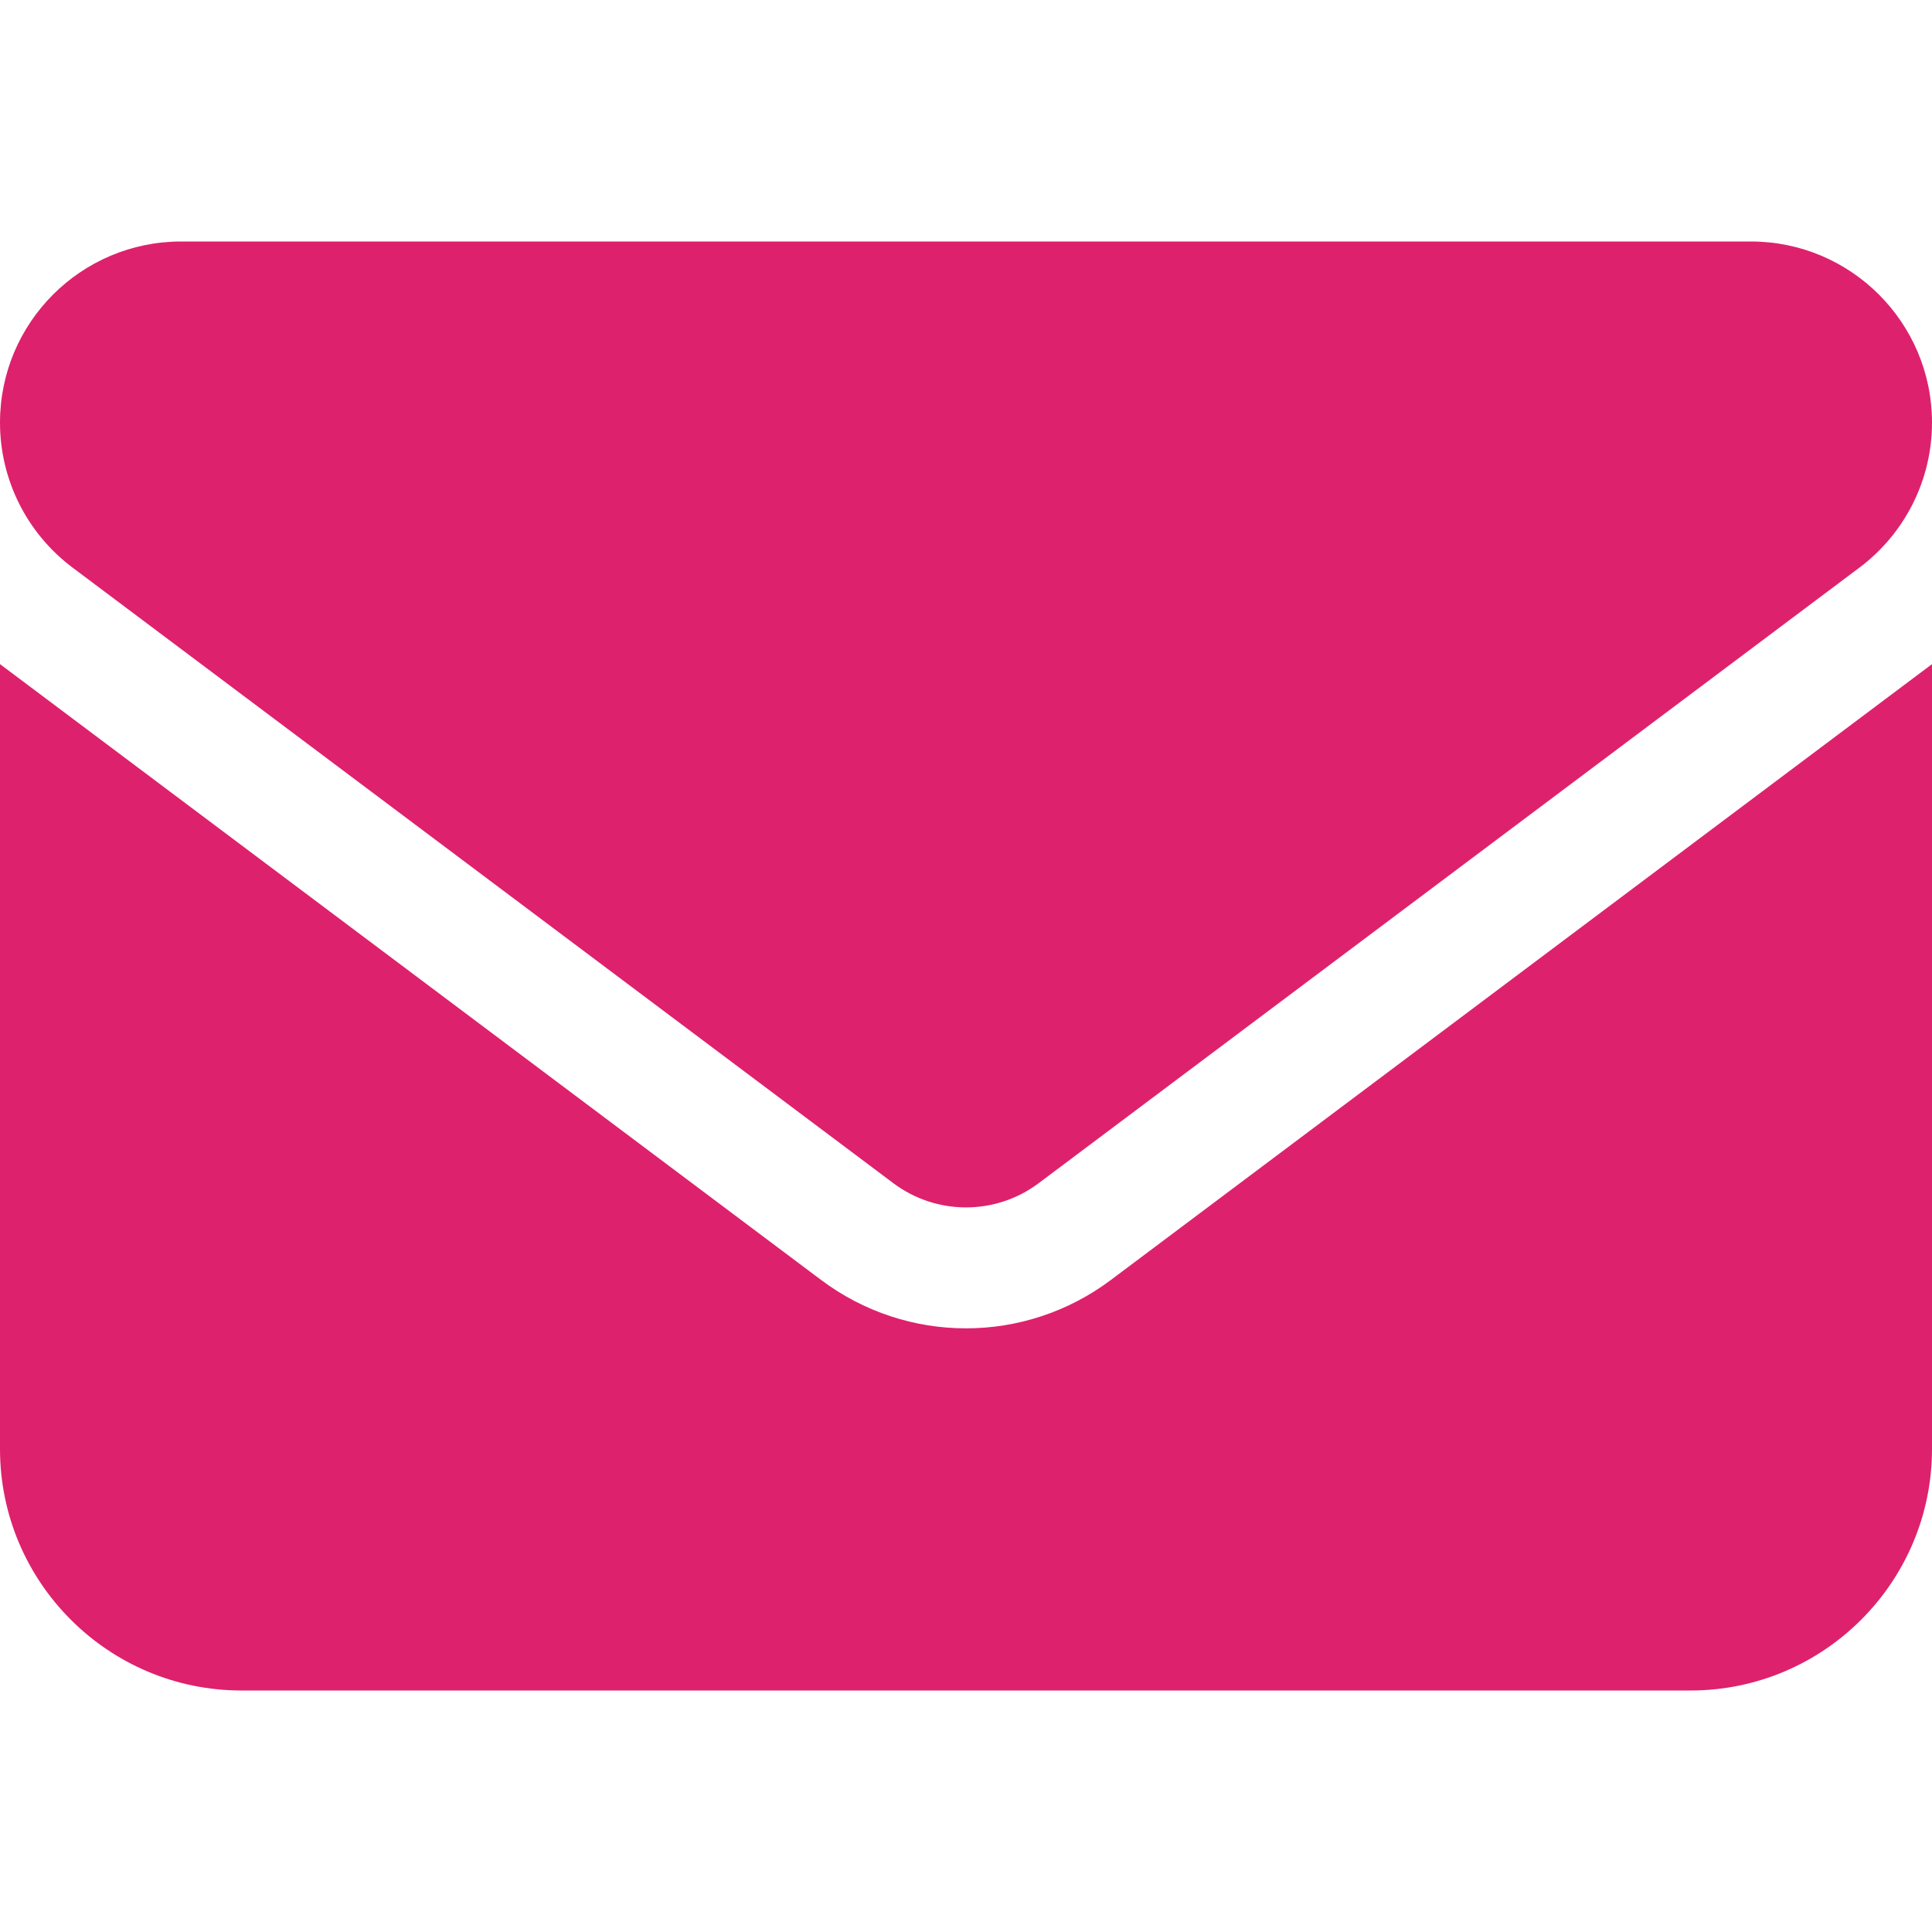
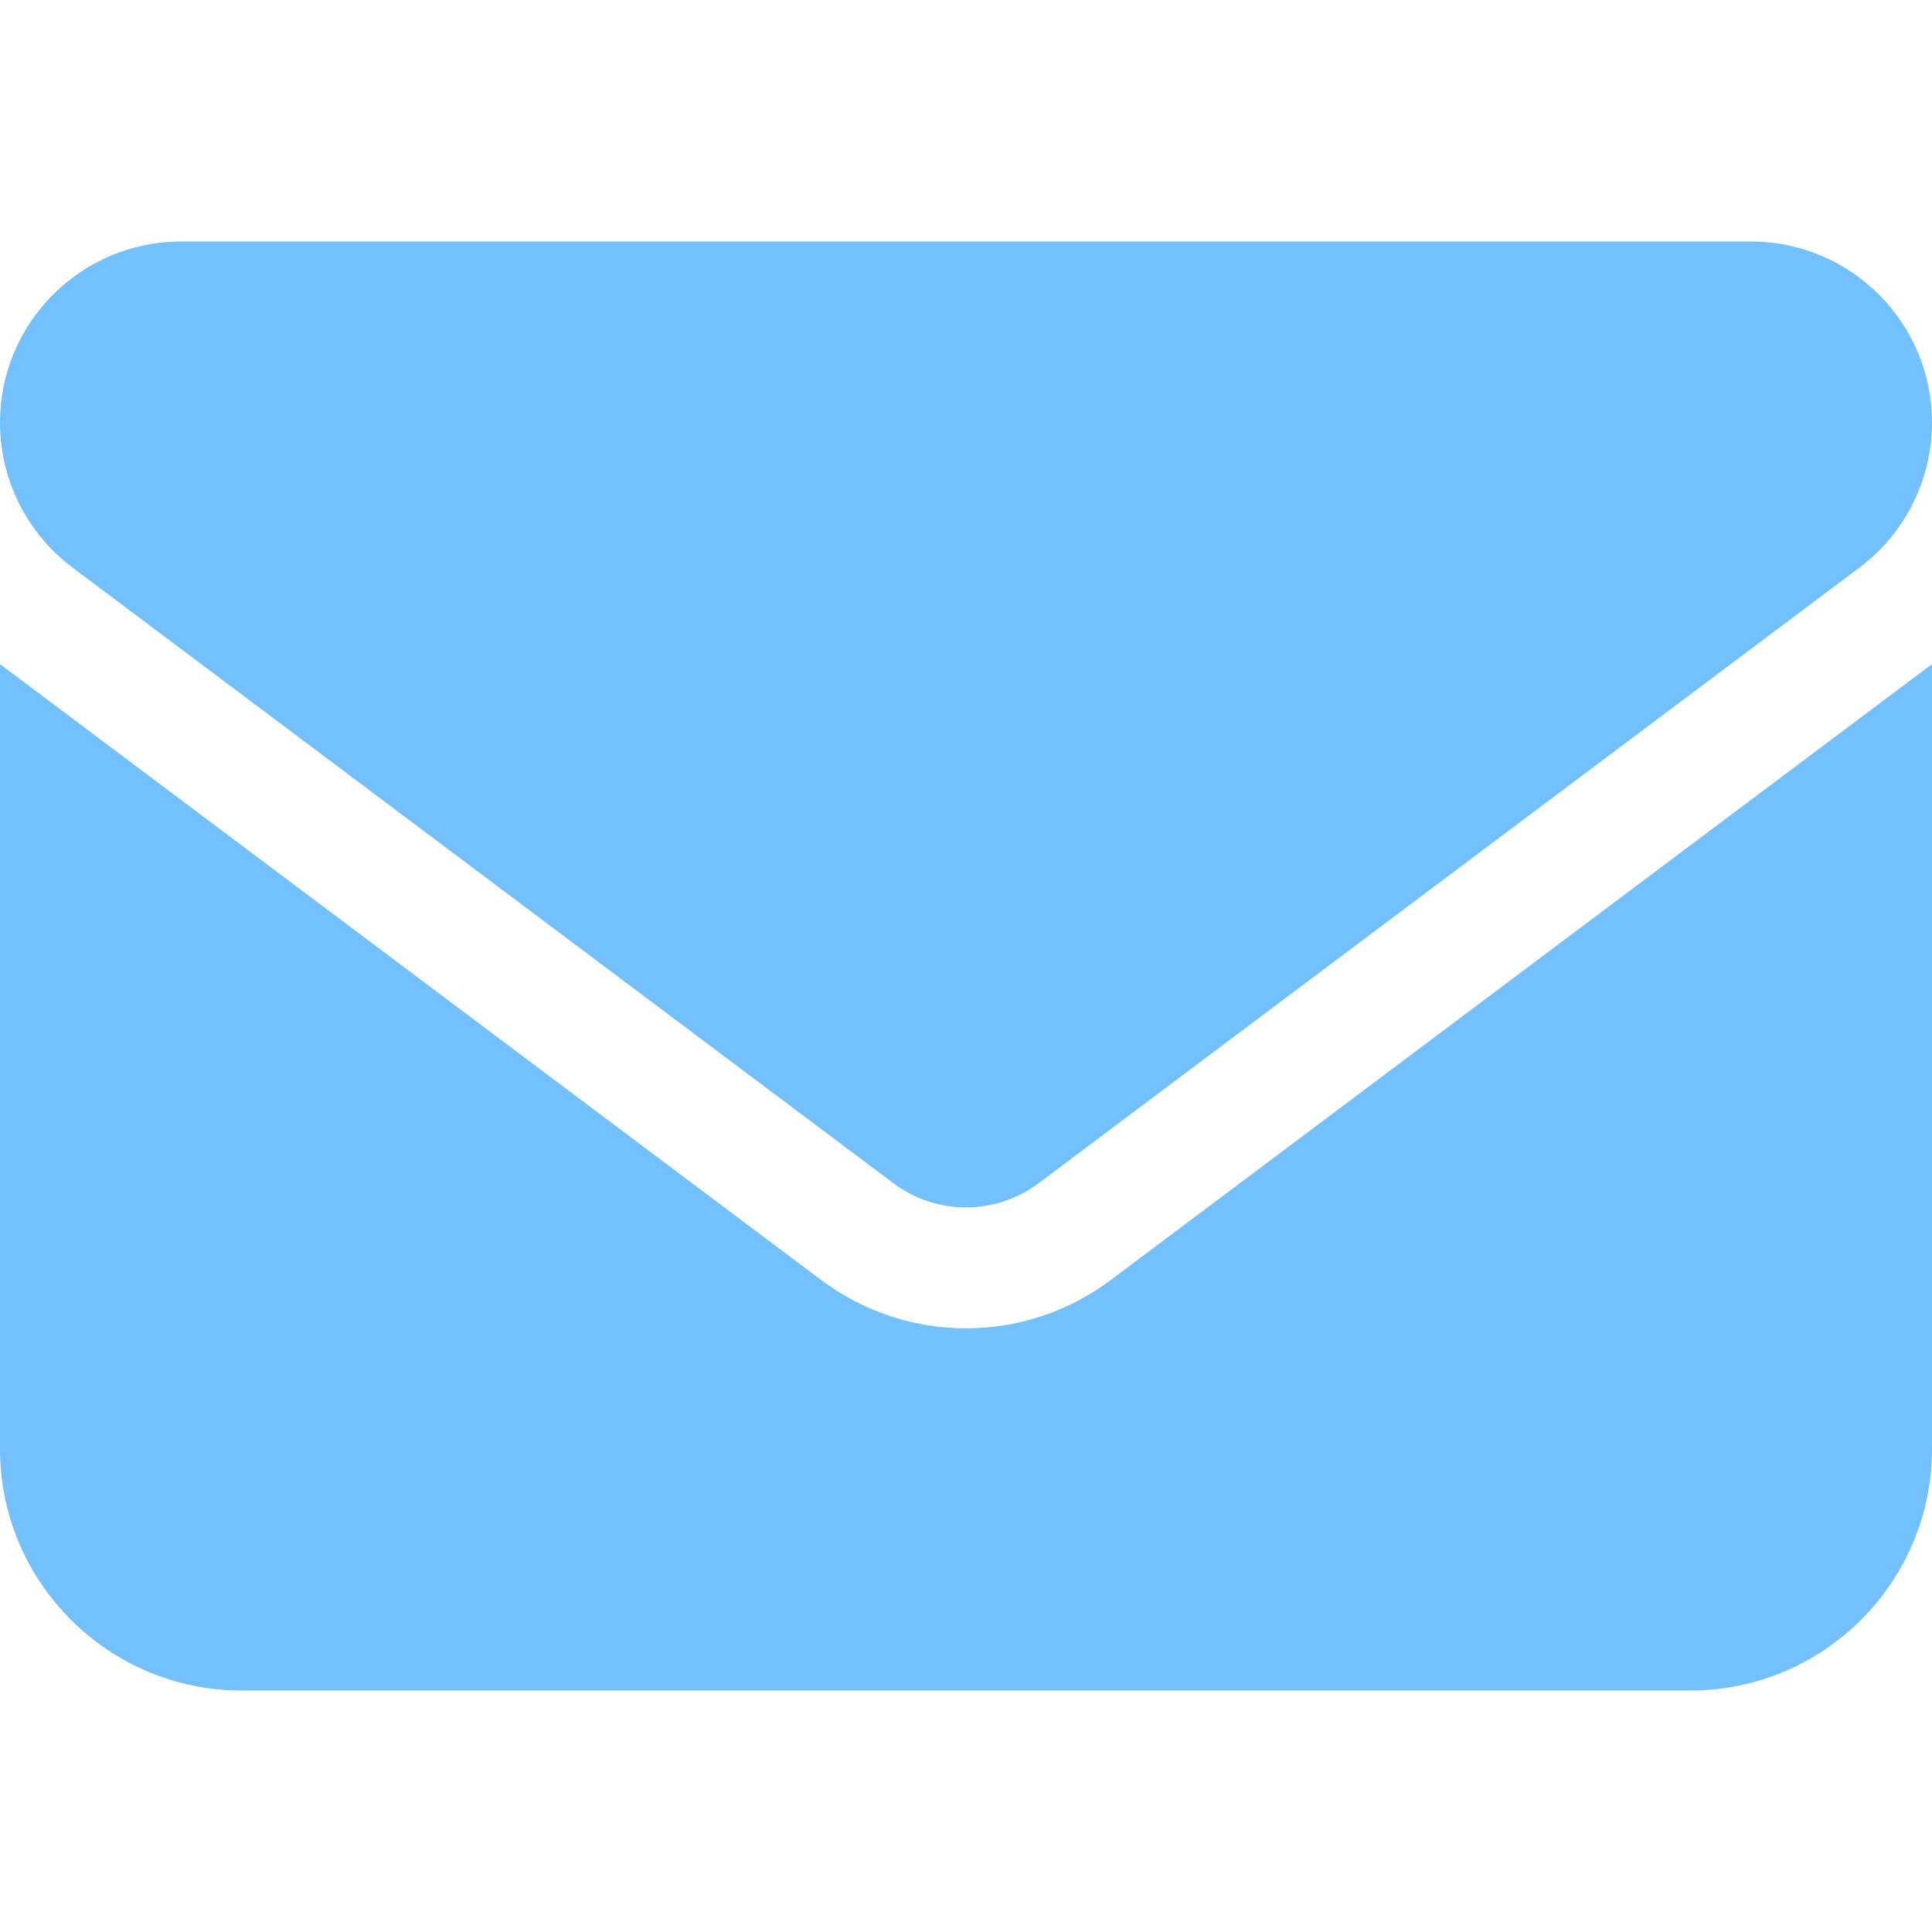
<svg xmlns="http://www.w3.org/2000/svg" viewBox="0 0 512 512">
-   <path fill="#de216d" d="M48 64C21.5 64 0 85.5 0 112c0 15.1 7.1 29.3 19.2 38.4L236.8 313.6c11.4 8.5 27 8.5 38.4 0L492.8 150.4c12.1-9.1 19.2-23.3 19.2-38.4c0-26.5-21.5-48-48-48L48 64zM0 176L0 384c0 35.3 28.7 64 64 64l384 0c35.3 0 64-28.7 64-64l0-208L294.4 339.2c-22.8 17.1-54 17.1-76.8 0L0 176z" />
+   <path fill="#74C0FC" d="M48 64C21.5 64 0 85.5 0 112c0 15.1 7.1 29.3 19.2 38.4L236.8 313.6c11.4 8.5 27 8.5 38.4 0L492.8 150.4c12.1-9.1 19.2-23.3 19.2-38.4c0-26.5-21.5-48-48-48L48 64zM0 176L0 384c0 35.3 28.7 64 64 64l384 0c35.3 0 64-28.7 64-64l0-208L294.4 339.2c-22.8 17.1-54 17.1-76.8 0L0 176z" />
</svg>
